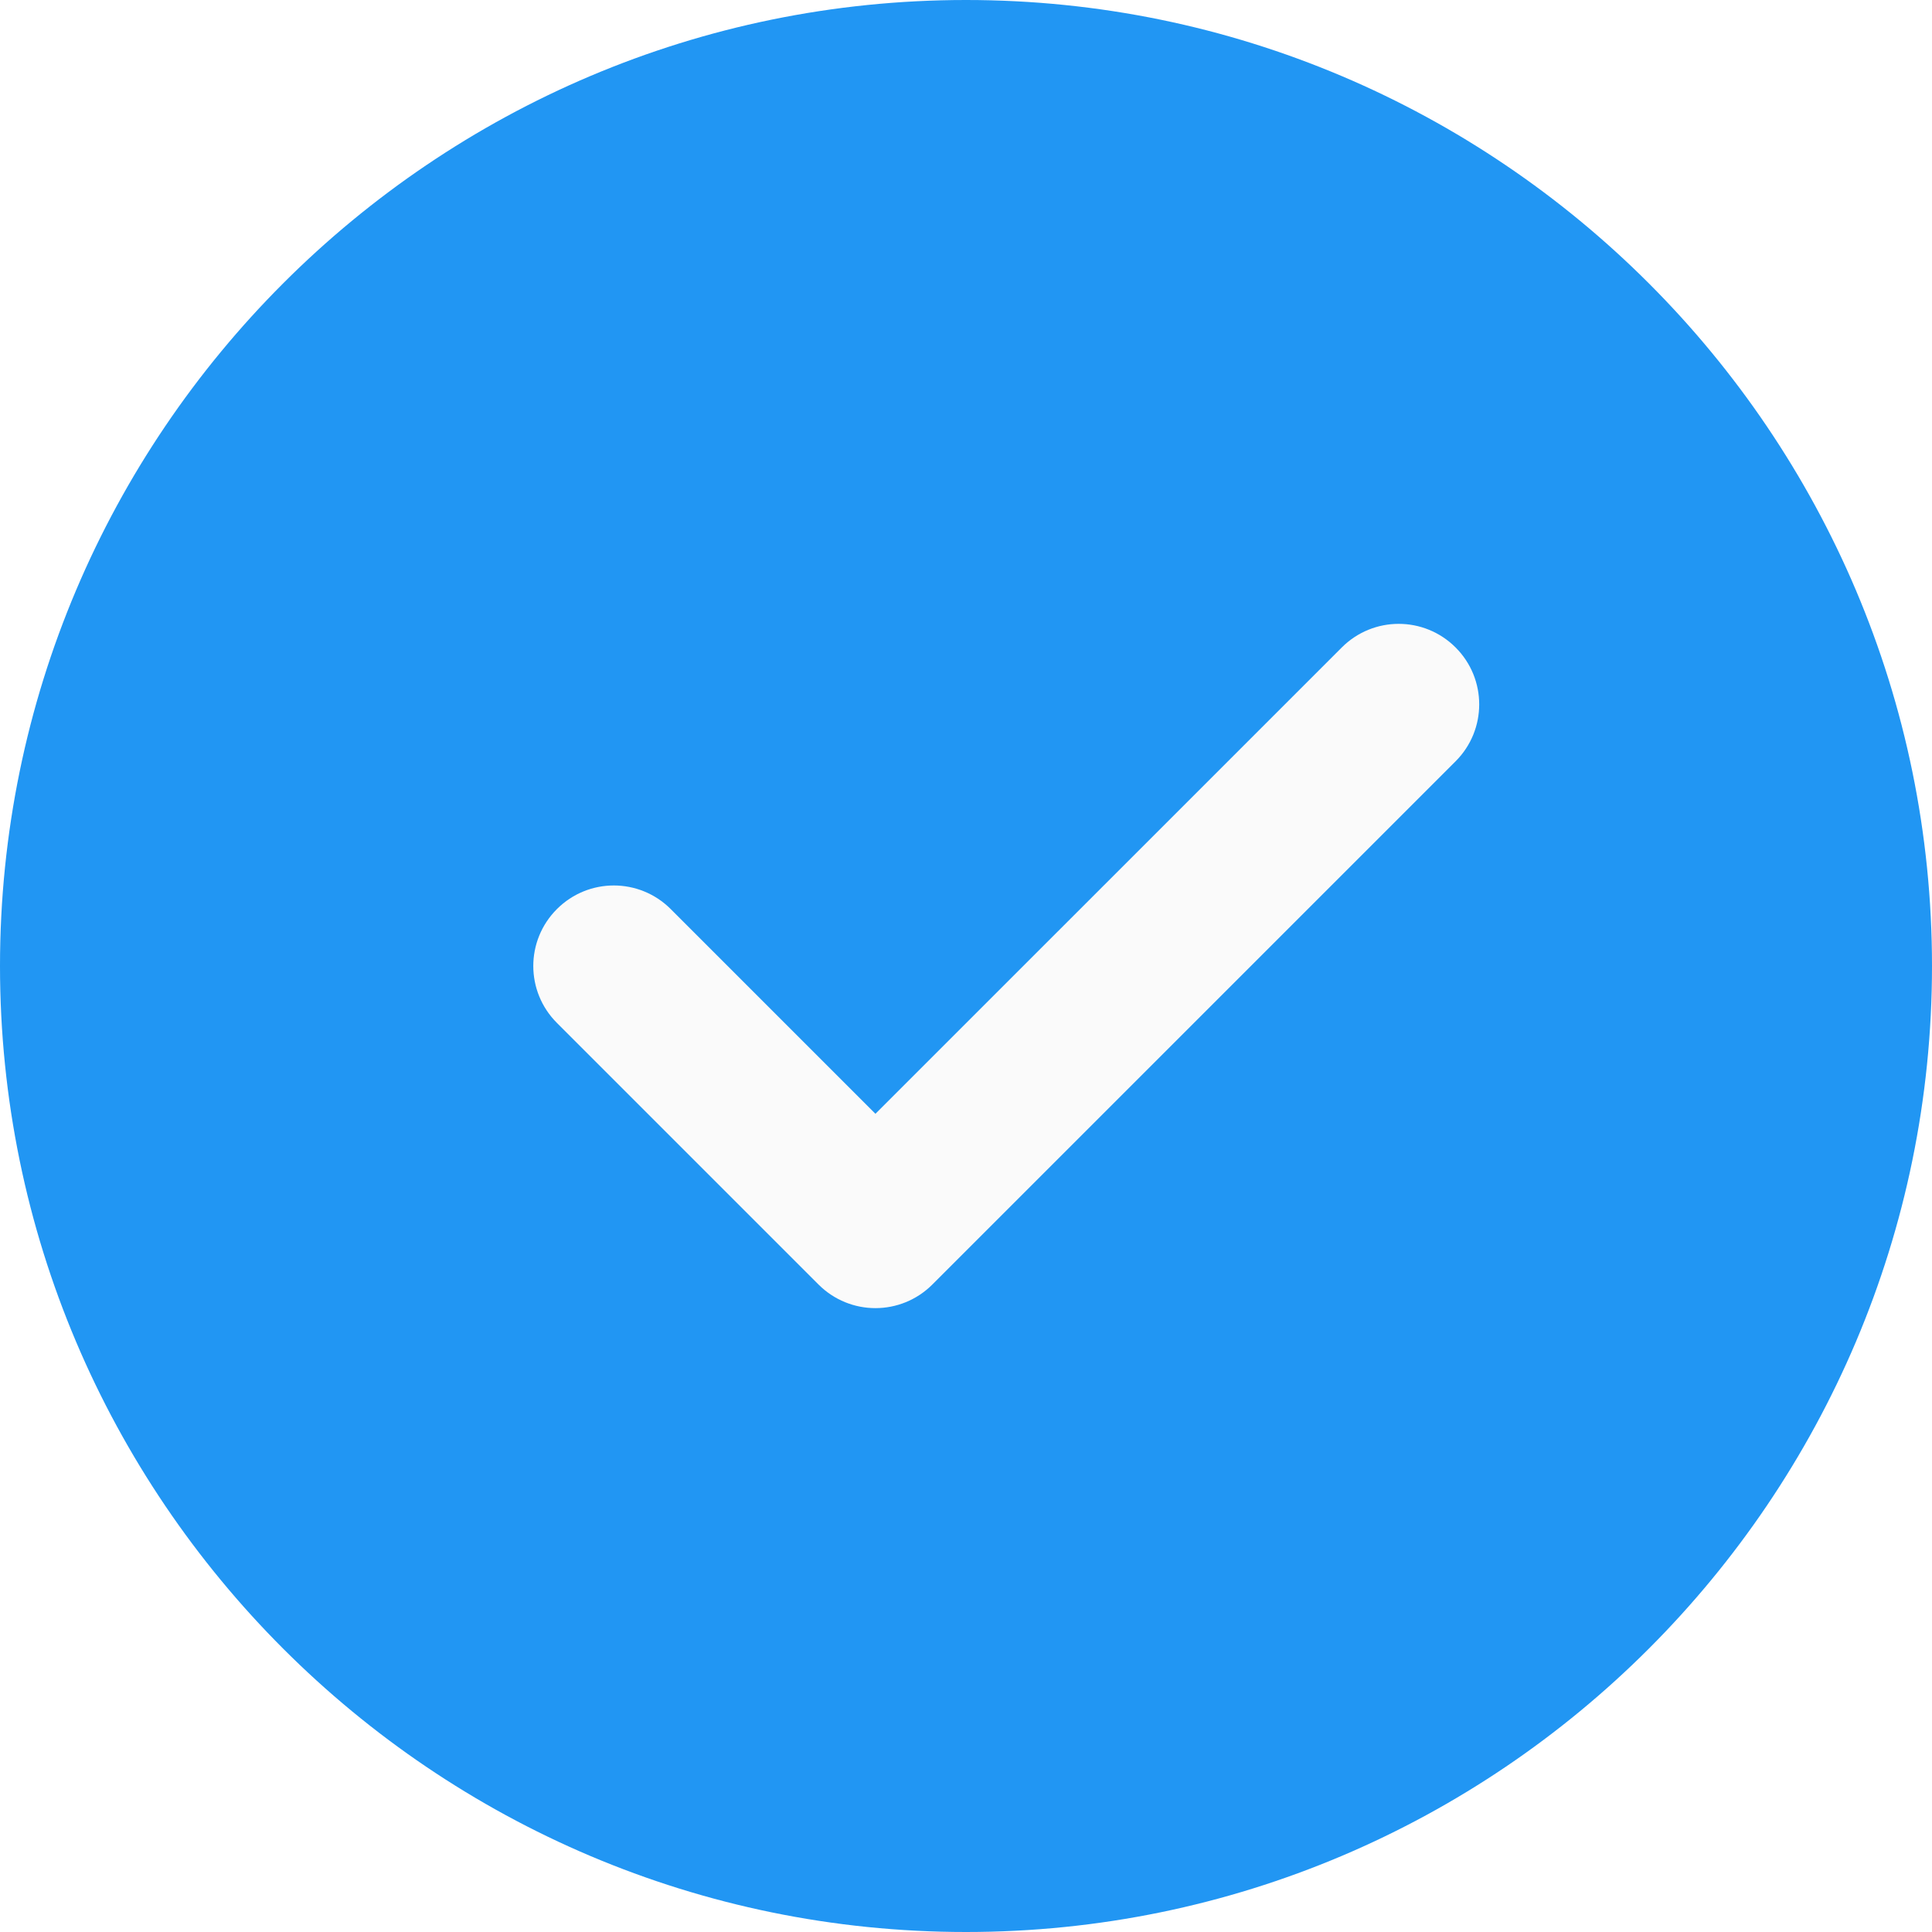
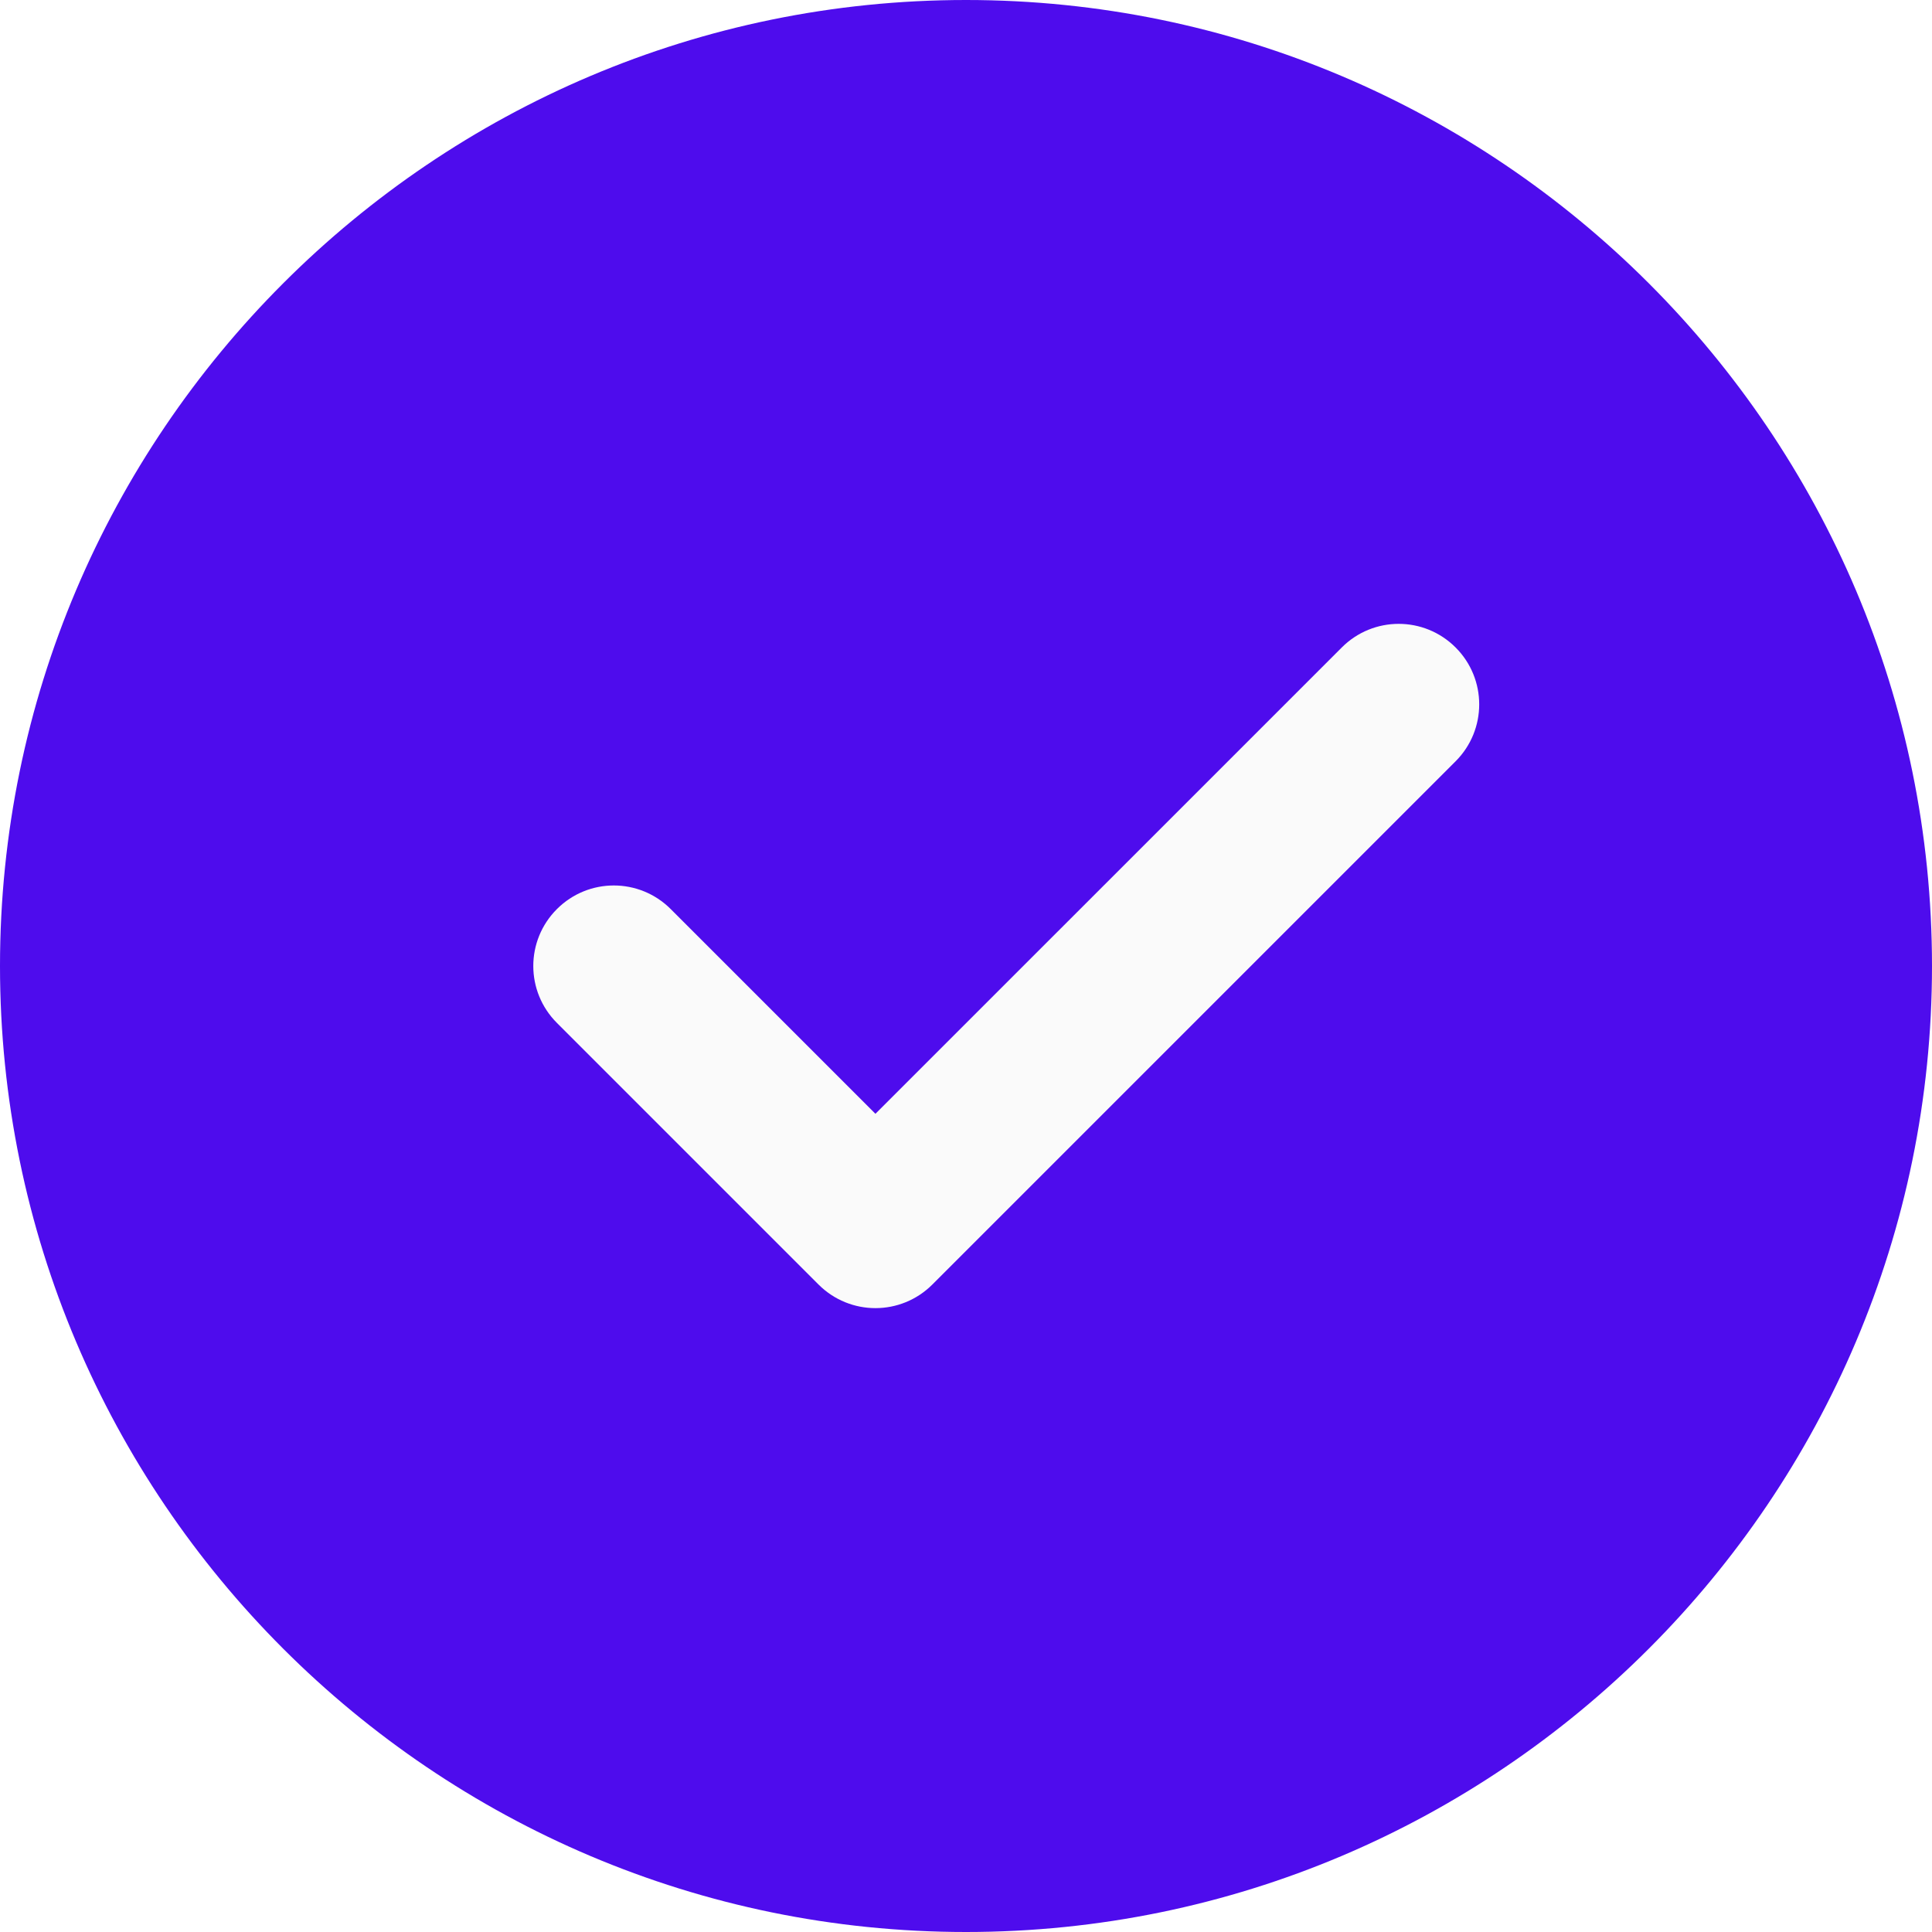
- <svg xmlns="http://www.w3.org/2000/svg" id="svg8" style="fill-rule:evenodd;clip-rule:evenodd;stroke-linejoin:round;stroke-miterlimit:2;" xml:space="preserve" version="1.1" viewBox="0 0 20 20" height="100%" width="100%">
-   <defs id="defs12" />
-   <g id="g6" transform="matrix(0.0390625,0,0,0.0390625,0,-7.10543e-15)">
-     <path id="path2" style="fill:rgb(33,150,243);fill-rule:nonzero;" d="M256,0C114.836,0 0,114.836 0,256C0,397.164 114.836,512 256,512C397.164,512 512,397.164 512,256C512,114.836 397.164,0 256,0Z" />
-     <path id="path4" style="fill:rgb(250,250,250);fill-rule:nonzero;" d="M385.75,201.75L247.082,340.414C242.922,344.574 237.461,346.668 232,346.668C226.539,346.668 221.078,344.574 216.918,340.414L147.586,271.082C139.242,262.742 139.242,249.258 147.586,240.918C155.926,232.574 169.406,232.574 177.75,240.918L232,295.168L355.586,171.586C363.926,163.242 377.406,163.242 385.75,171.586C394.09,179.926 394.09,193.406 385.75,201.75Z" />
+ <svg xmlns="http://www.w3.org/2000/svg" width="100%" height="100%" viewBox="0 0 20 20" version="1.1" xml:space="preserve" style="fill-rule:evenodd;clip-rule:evenodd;stroke-linejoin:round;stroke-miterlimit:2;">
+   <g transform="matrix(0.0390625,0,0,0.0390625,0,-7.10543e-15)">
+     <path d="M256,0C114.836,0 0,114.836 0,256C0,397.164 114.836,512 256,512C397.164,512 512,397.164 512,256C512,114.836 397.164,0 256,0Z" style="fill:rgb(78,12,237);fill-rule:nonzero;" />
+     <path d="M385.75,201.75L247.082,340.414C242.922,344.574 237.461,346.668 232,346.668C226.539,346.668 221.078,344.574 216.918,340.414L147.586,271.082C139.242,262.742 139.242,249.258 147.586,240.918C155.926,232.574 169.406,232.574 177.75,240.918L232,295.168L355.586,171.586C363.926,163.242 377.406,163.242 385.75,171.586C394.09,179.926 394.09,193.406 385.75,201.75Z" style="fill:rgb(250,250,250);fill-rule:nonzero;" />
  </g>
</svg>
